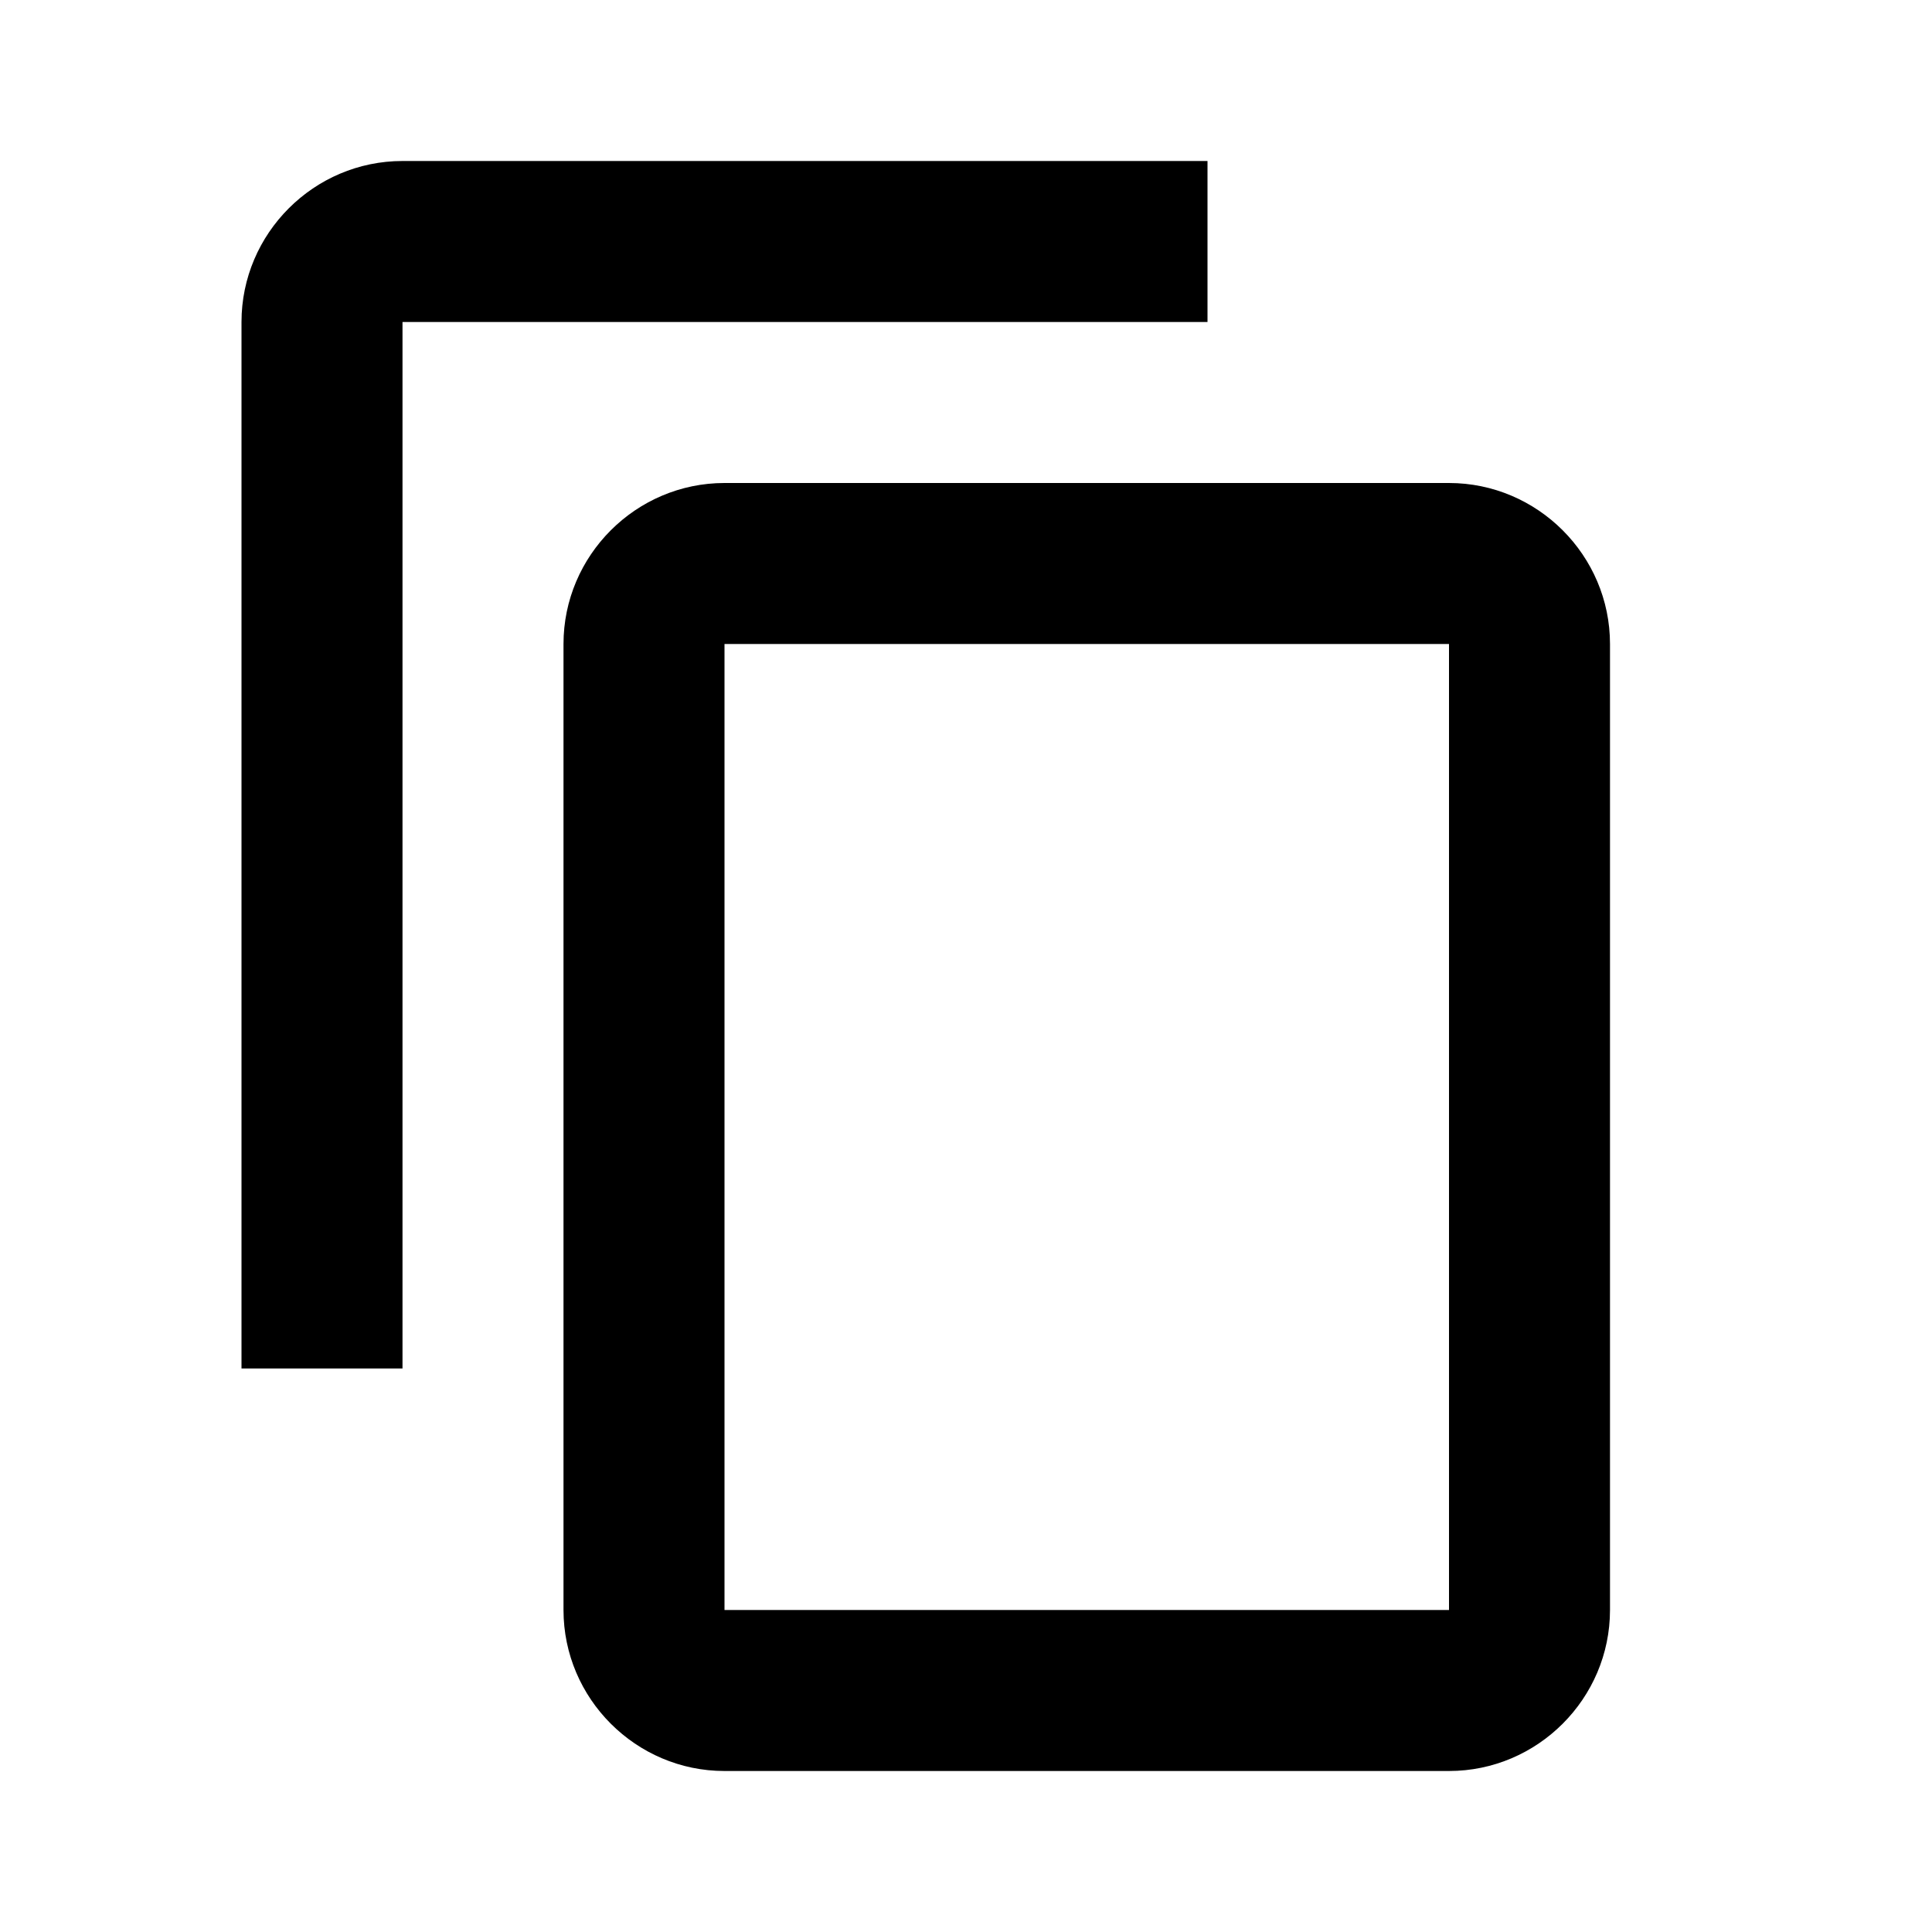
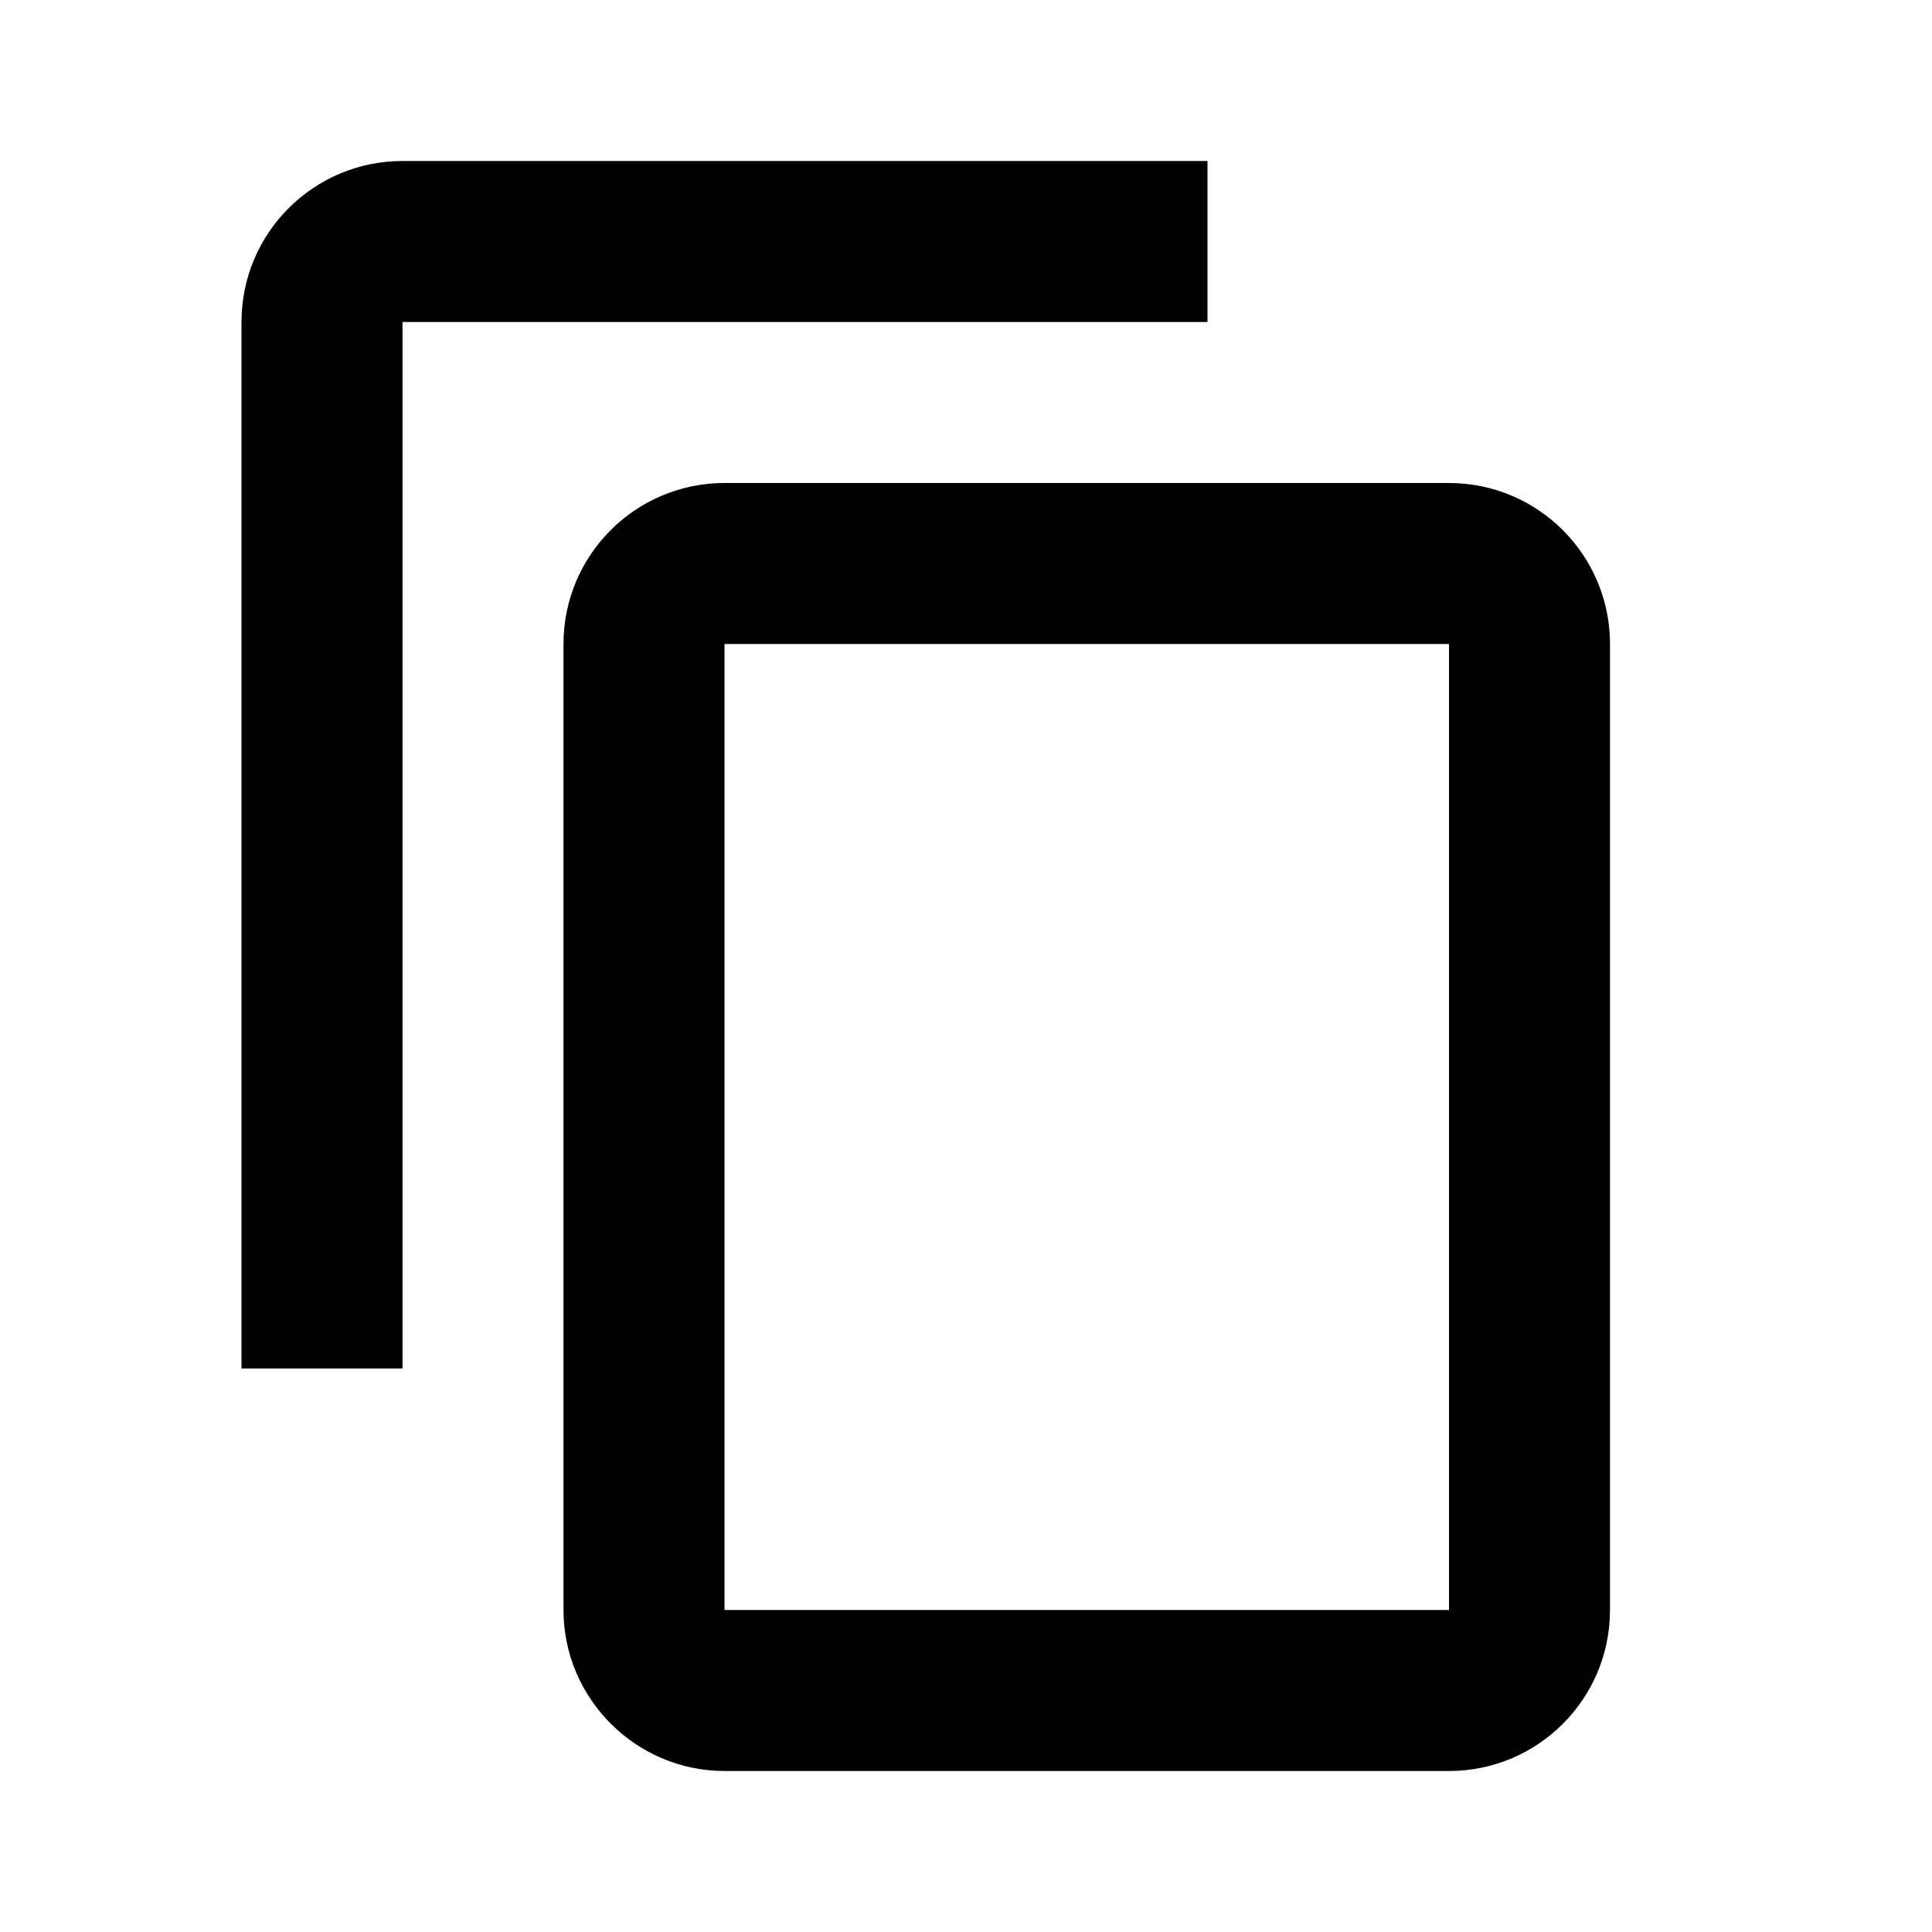
- <svg xmlns="http://www.w3.org/2000/svg" version="1.0" x="0px" y="0px" viewBox="0 0 24 24" enable-background="new 0 0 24 24" xml:space="preserve">
-   <g>
-     <path d="M18,8v12H9V8H18 M18,6H9C7.9,6,7,6.9,7,8v12c0,1.1,0.9,2,2,2h9c1.1,0,2-0.9,2-2V8C20,6.9,19.1,6,18,6L18,6z" />
-   </g>
-   <path d="M5,17V4h10V2H5C3.9,2,3,2.9,3,4v13H5z" />
+ <svg xmlns="http://www.w3.org/2000/svg" version="1.0" viewBox="0 0 24 24">
+   <path d="M18 8v12H9V8h9m0-2H9a2 2 0 00-2 2v12c0 1.1.9 2 2 2h9a2 2 0 002-2V8a2 2 0 00-2-2z" />
+   <path d="M5 17V4h10V2H5a2 2 0 00-2 2v13h2z" />
</svg>
